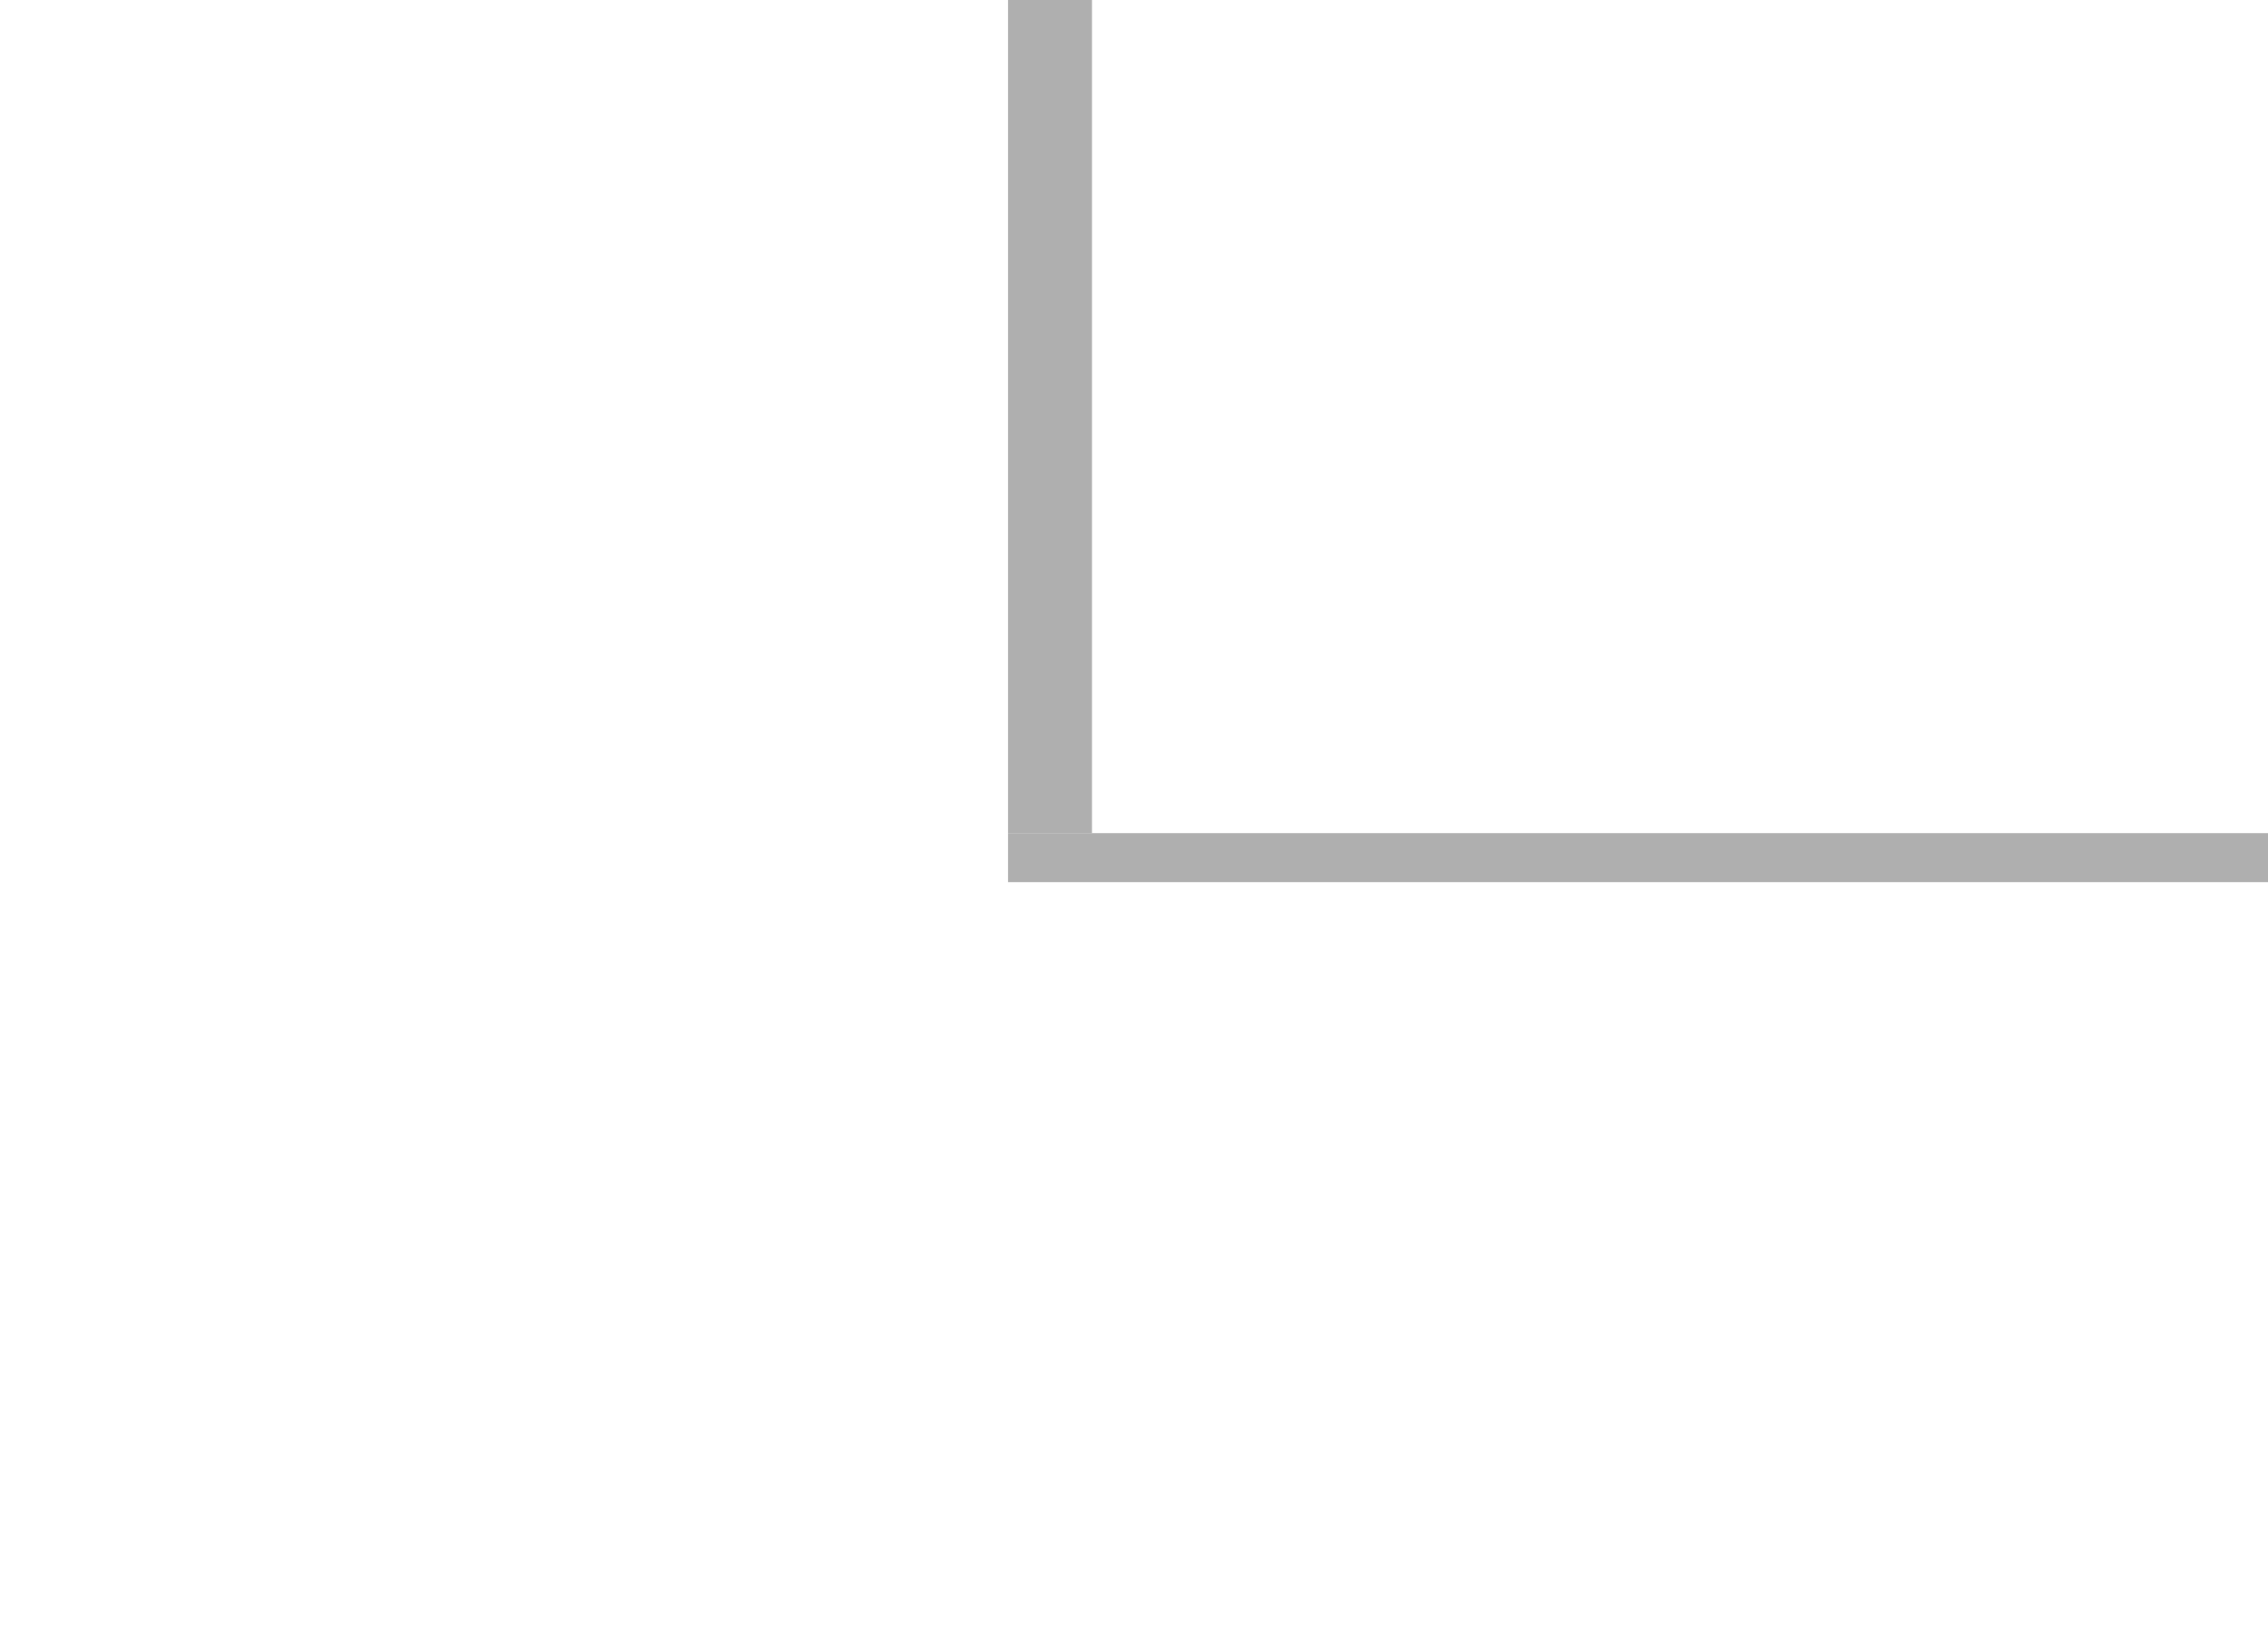
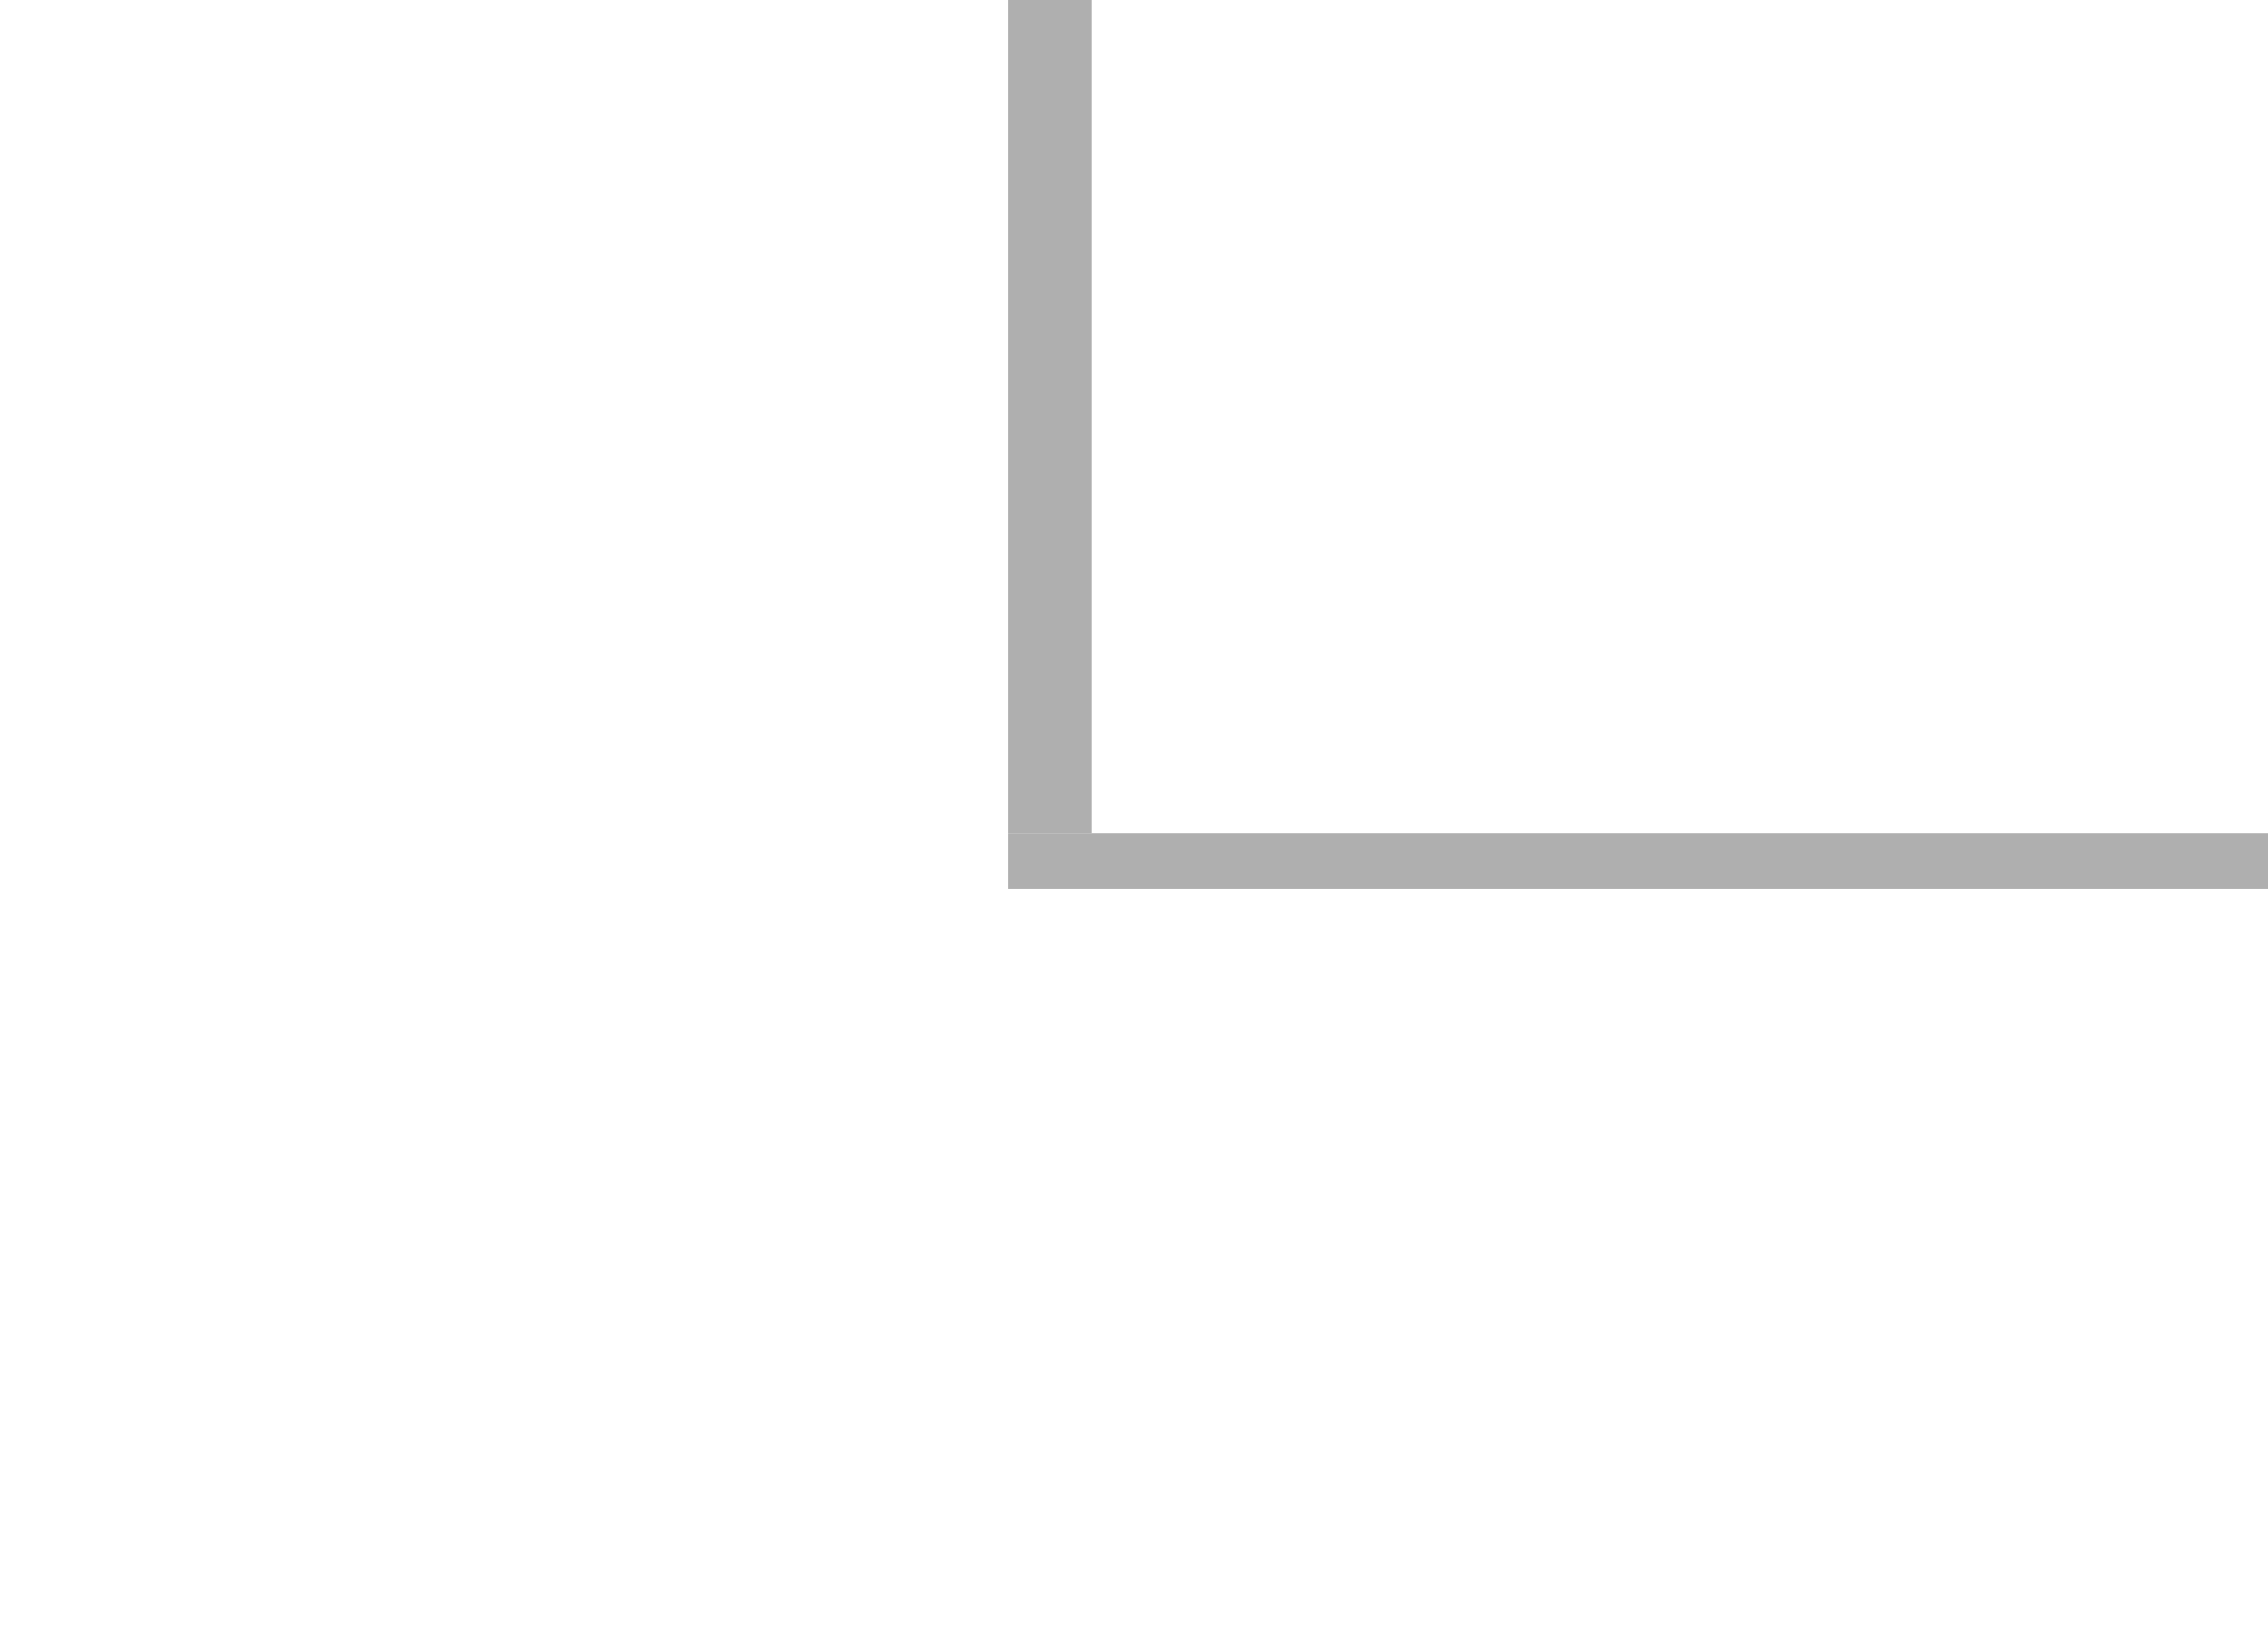
<svg width="405" height="290">
  <g transform="scale(5)">
    <rect id="VLine" fill="#afafaf" x="36" width="3" height="29.75" />
-     <rect id="HLine" fill="#afafaf" x="36" y="29.75" height="1.75" width="45" />
+     <rect id="HLine" fill="#afafaf" x="36" y="29.75" height="2" width="45" />
  </g>
</svg>
